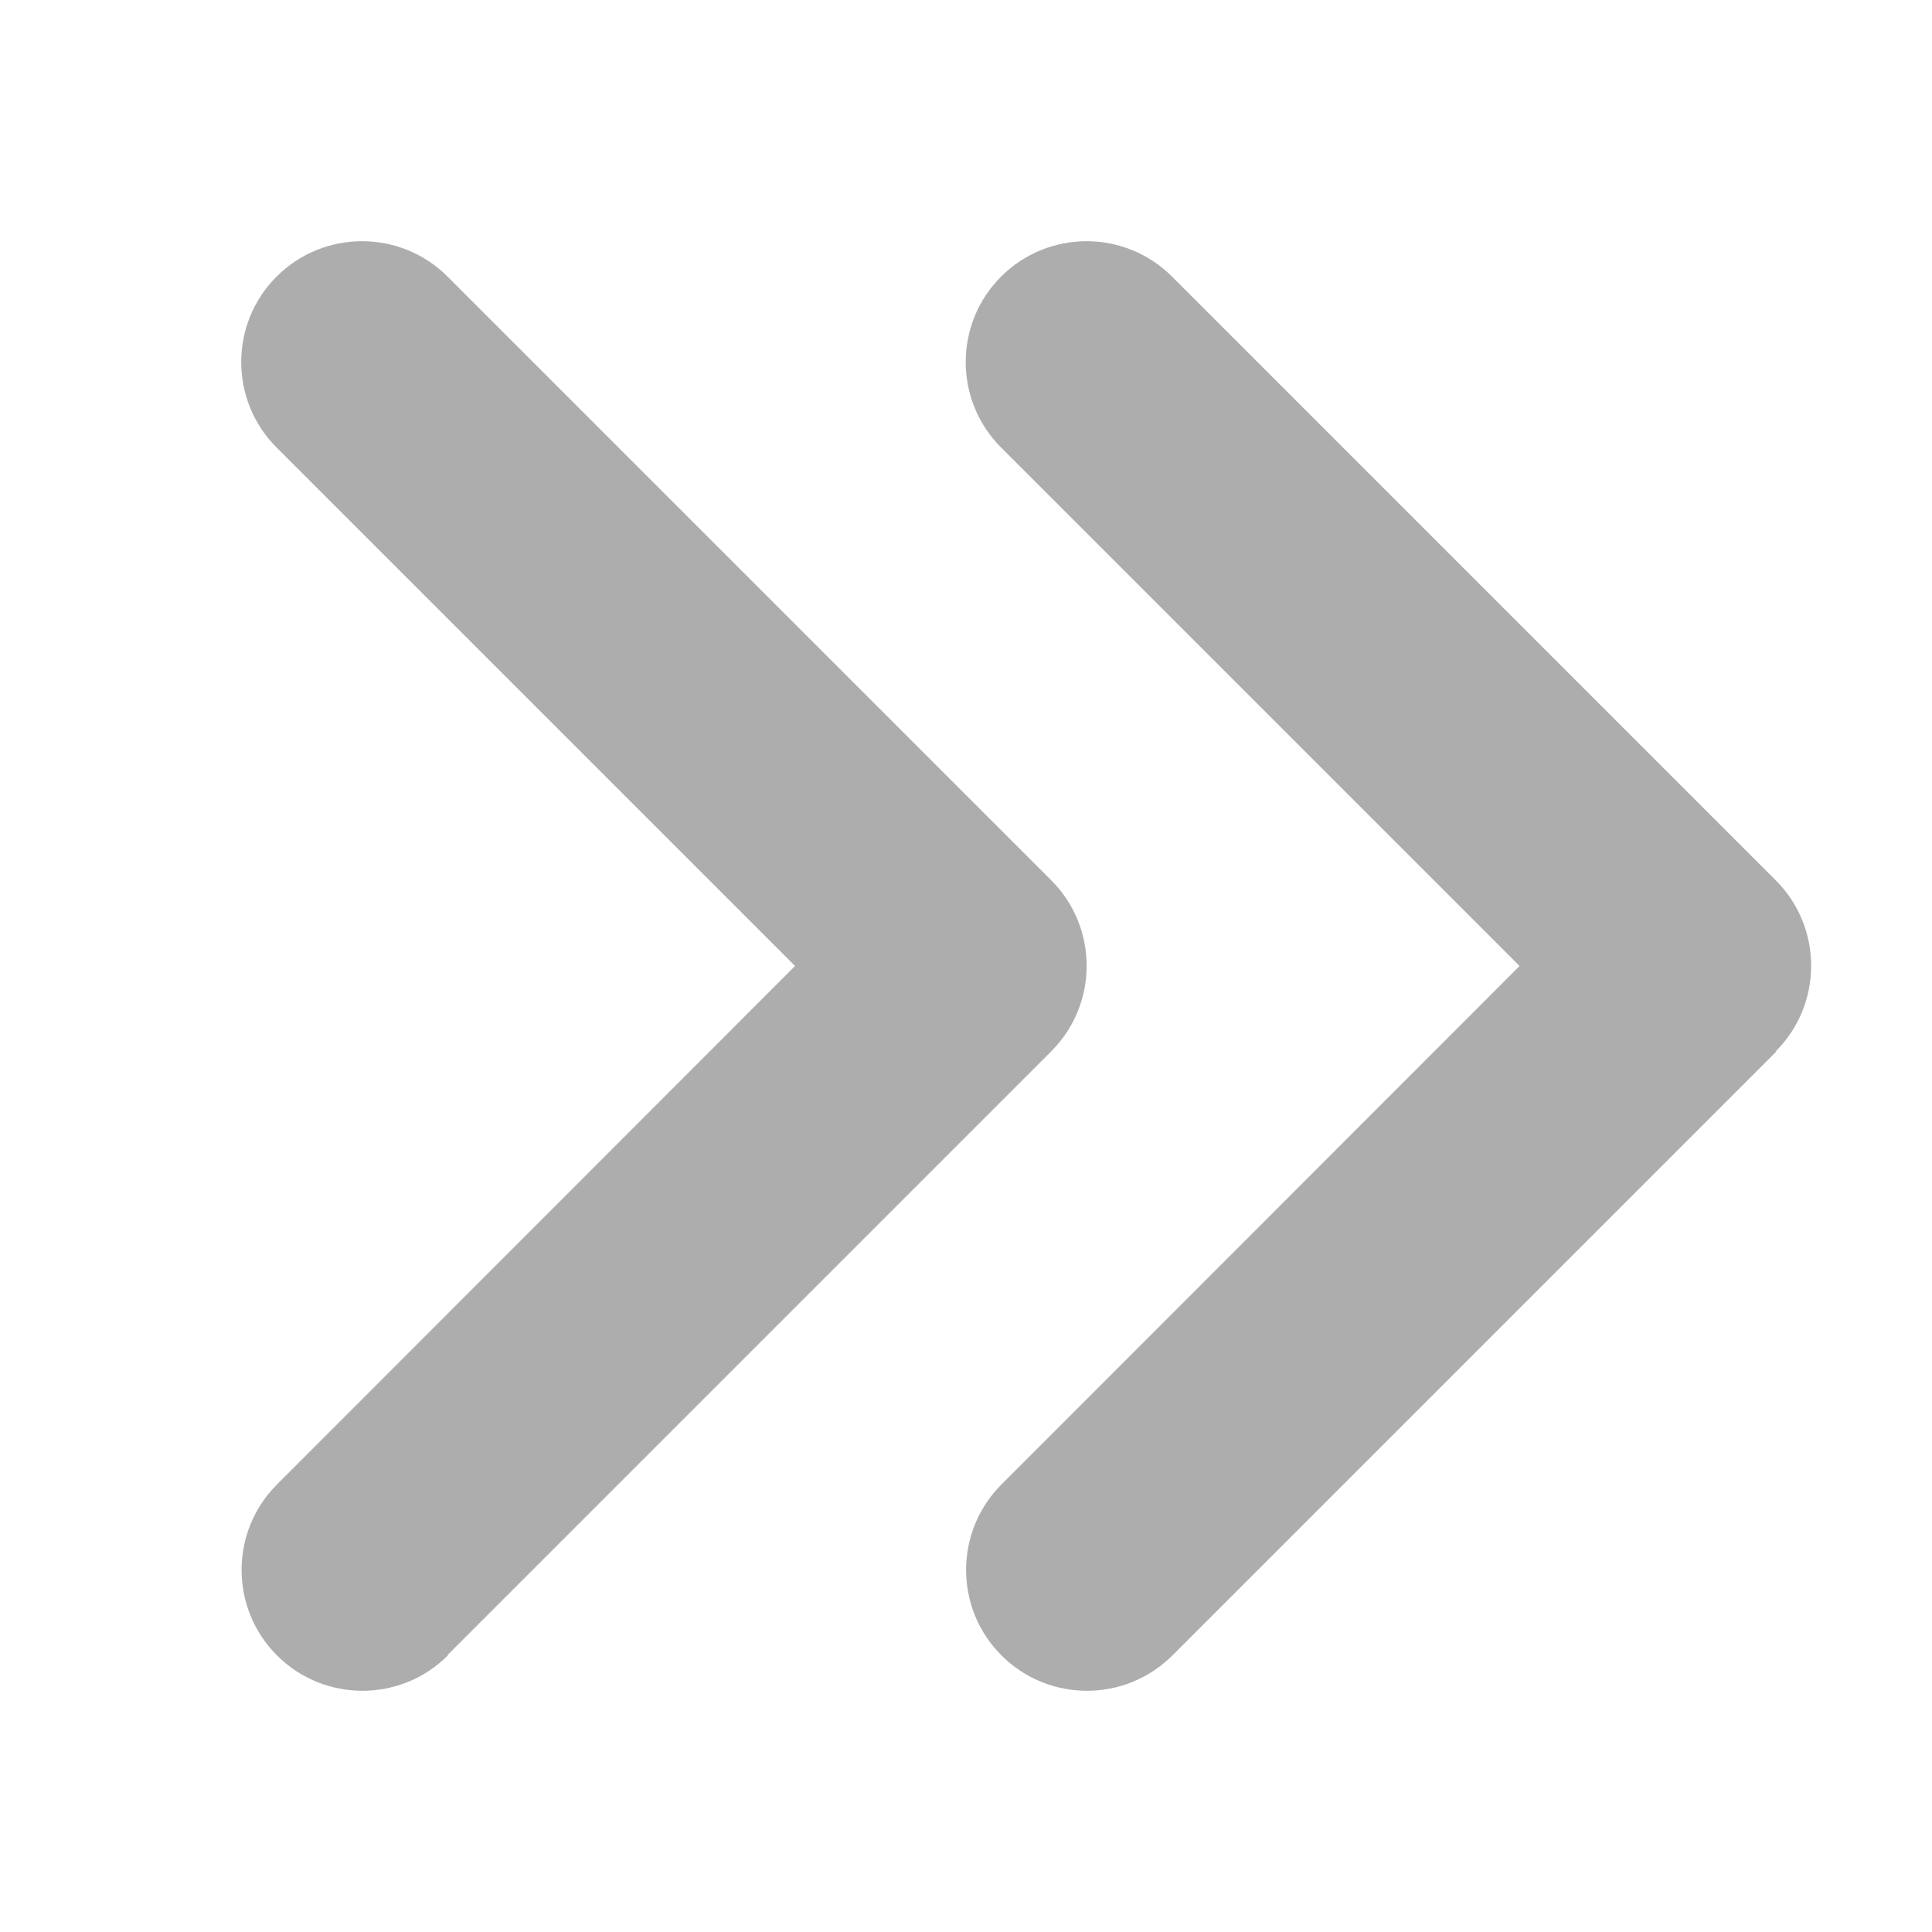
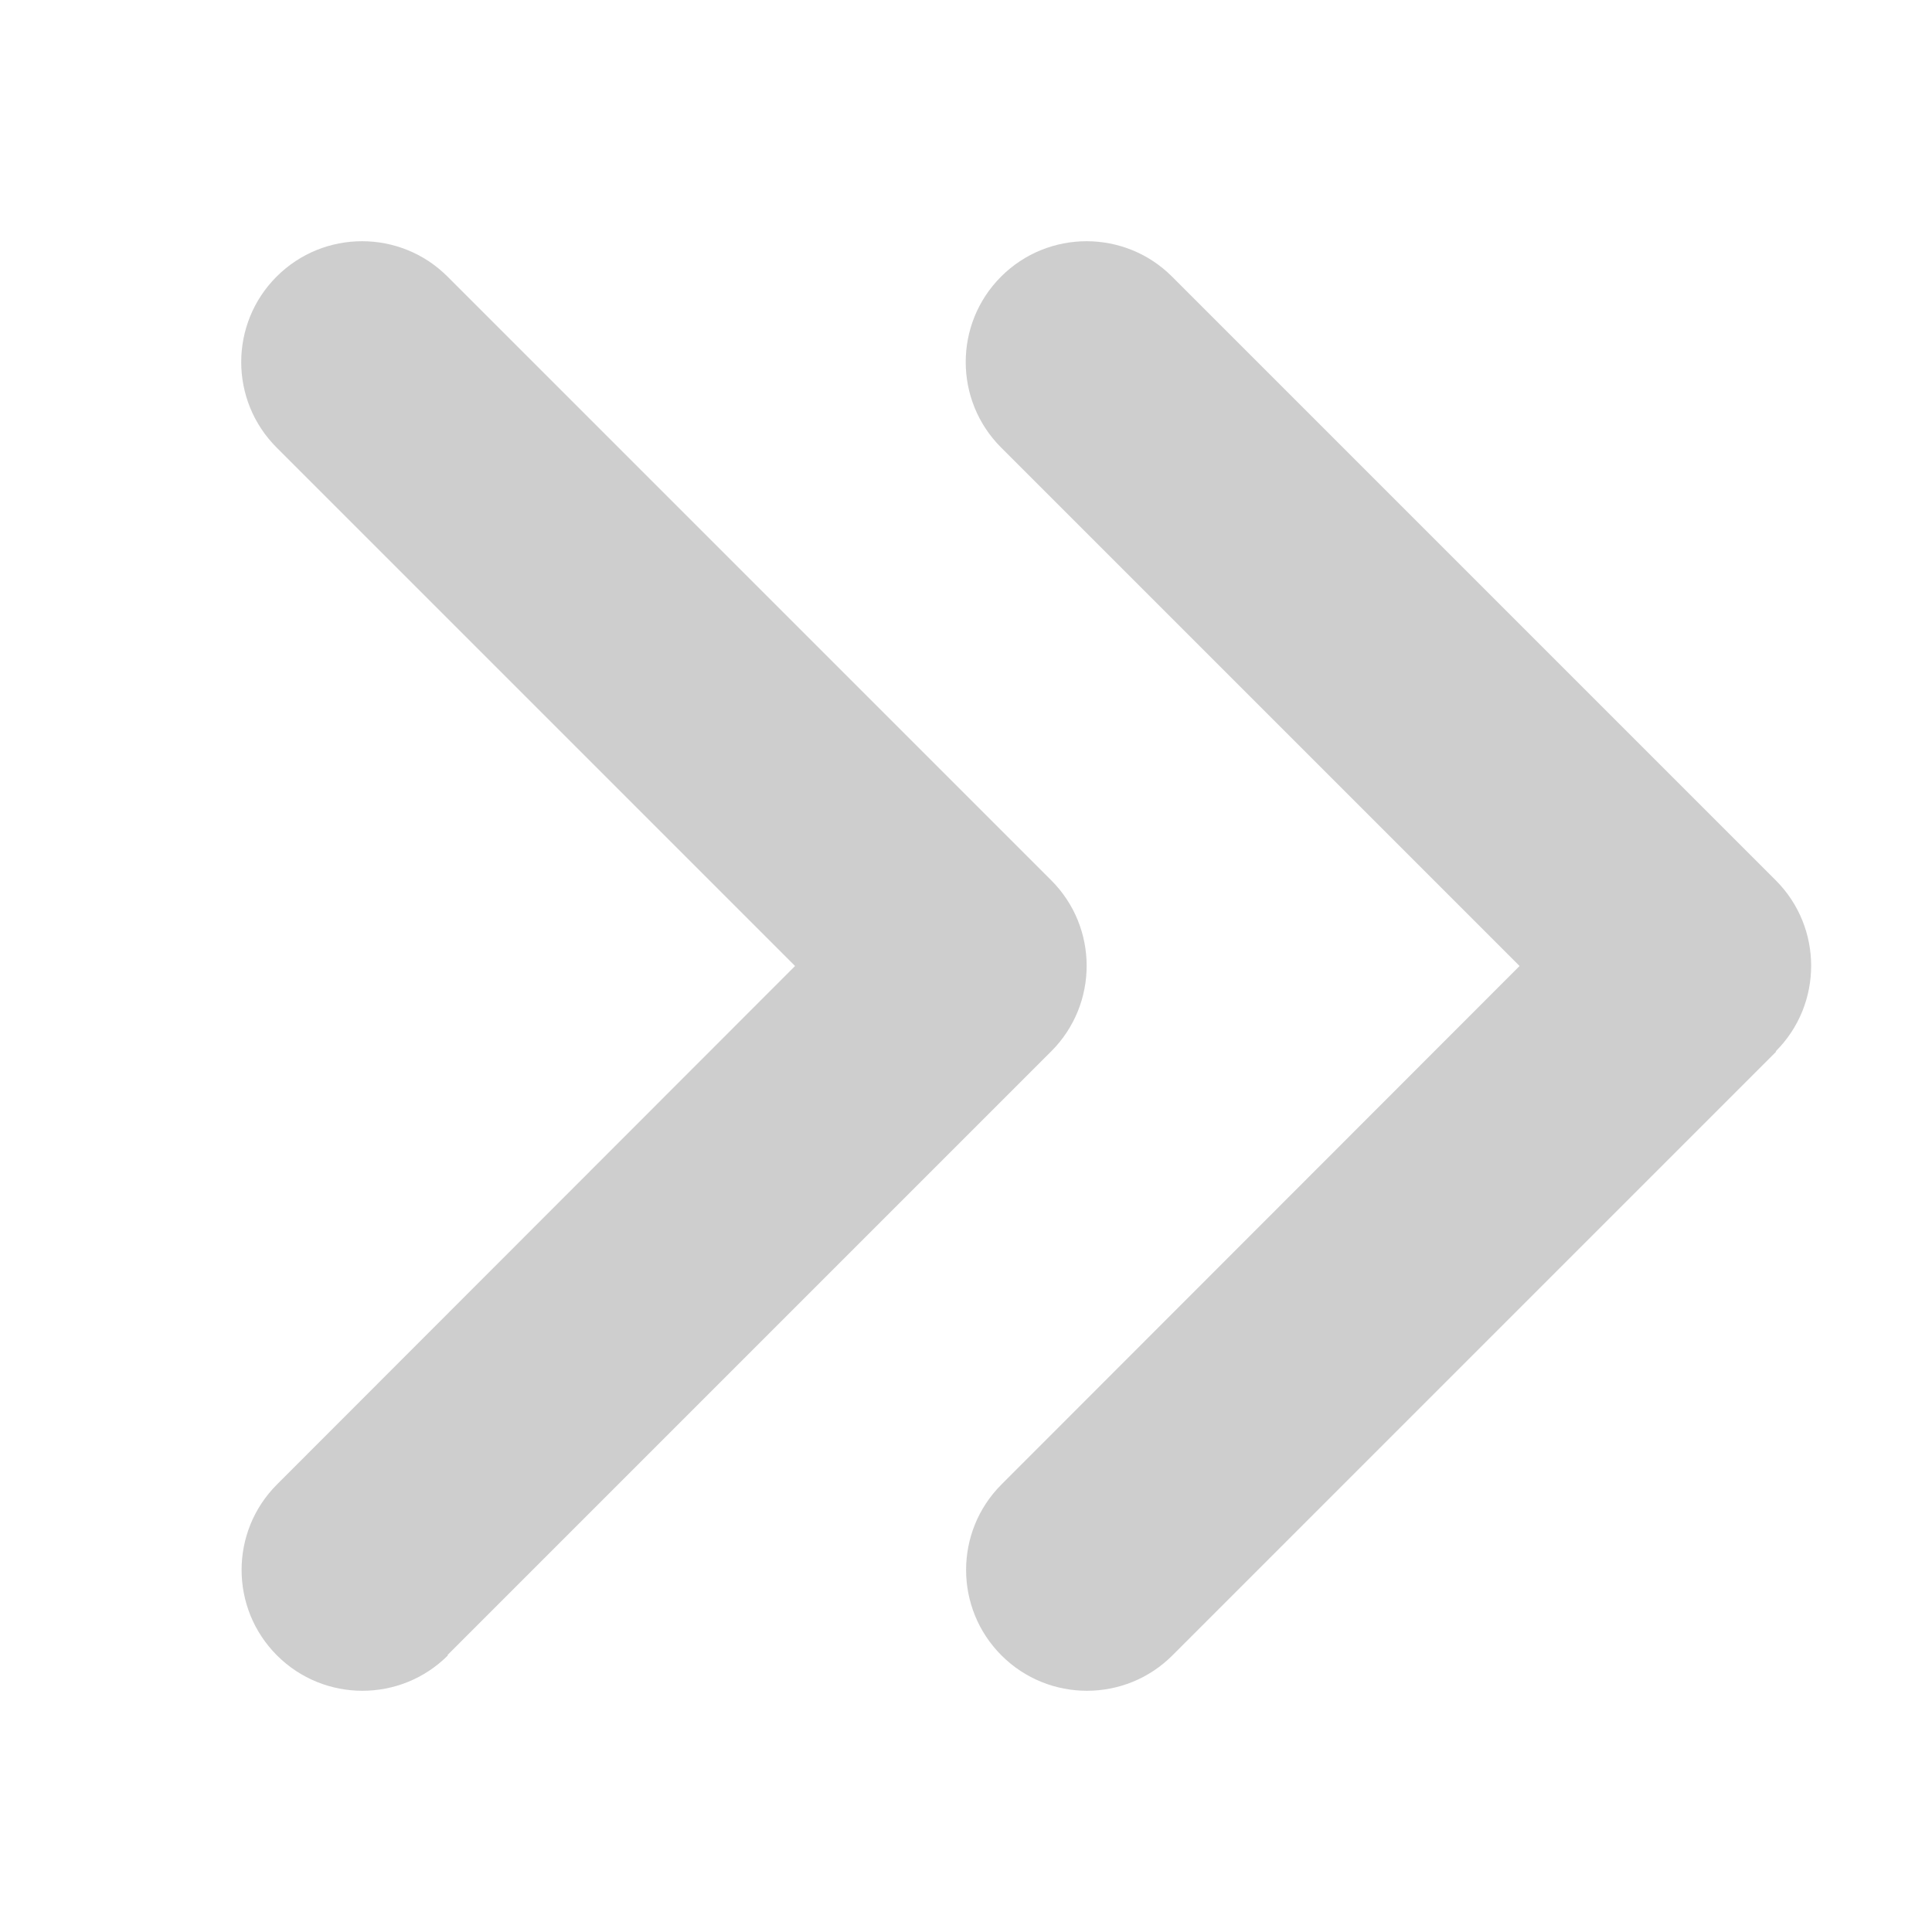
<svg xmlns="http://www.w3.org/2000/svg" viewBox="0 0 512 512">
-   <path d="M470.6 278.6c12.5-12.5 12.5-32.8 0-45.3l-160-160c-12.5-12.5-32.8-12.5-45.3 0s-12.5 32.8 0 45.3L402.7 256 265.4 393.4c-12.5 12.5-12.5 32.8 0 45.3s32.8 12.5 45.3 0l160-160zm-352 160l160-160c12.5-12.5 12.5-32.8 0-45.3l-160-160c-12.5-12.5-32.8-12.5-45.3 0s-12.5 32.8 0 45.3L210.7 256 73.4 393.4c-12.5 12.5-12.5 32.8 0 45.3s32.8 12.5 45.3 0z" fill="#adadad" />
+   <path d="M470.6 278.6c12.5-12.5 12.5-32.8 0-45.3l-160-160c-12.5-12.5-32.8-12.5-45.3 0s-12.5 32.8 0 45.3L402.7 256 265.4 393.4c-12.5 12.5-12.5 32.8 0 45.3s32.8 12.5 45.3 0l160-160zm-352 160l160-160c12.5-12.5 12.5-32.8 0-45.3l-160-160c-12.5-12.5-32.8-12.5-45.3 0s-12.5 32.8 0 45.3L210.7 256 73.4 393.4c-12.5 12.5-12.5 32.8 0 45.3s32.8 12.5 45.3 0z" fill="rgba(173, 173, 173, 0.6)" />
</svg>
